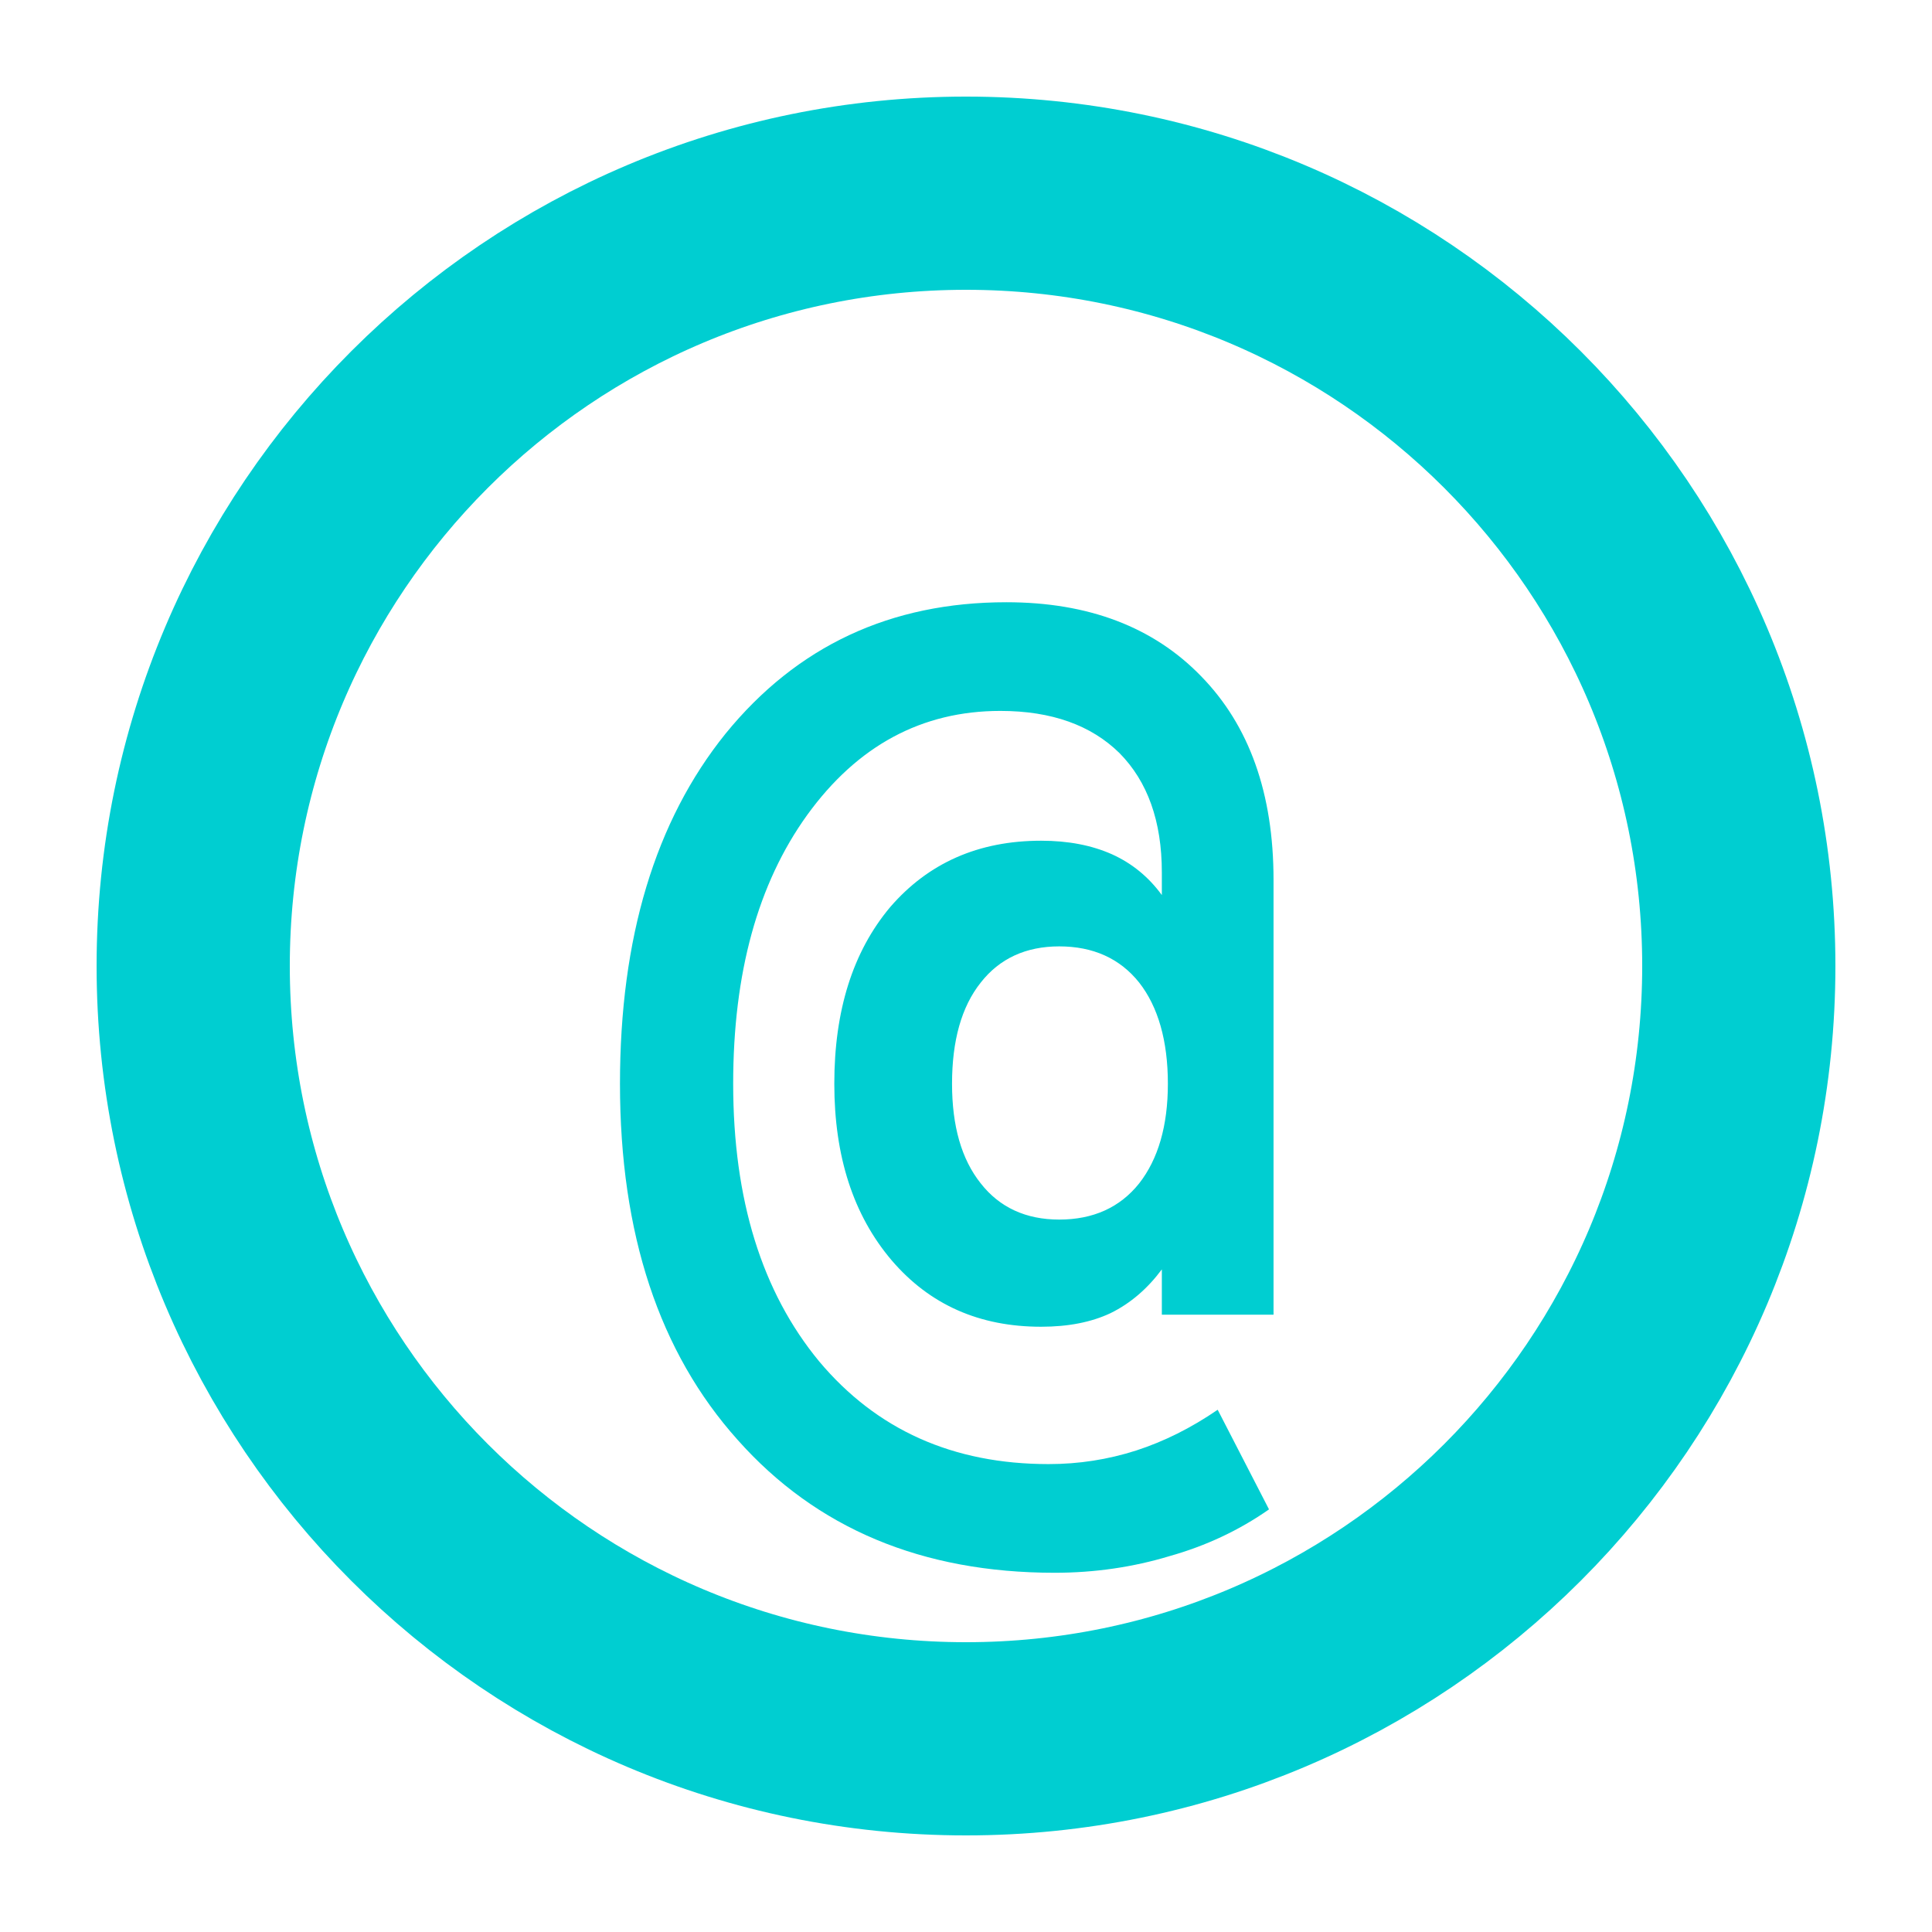
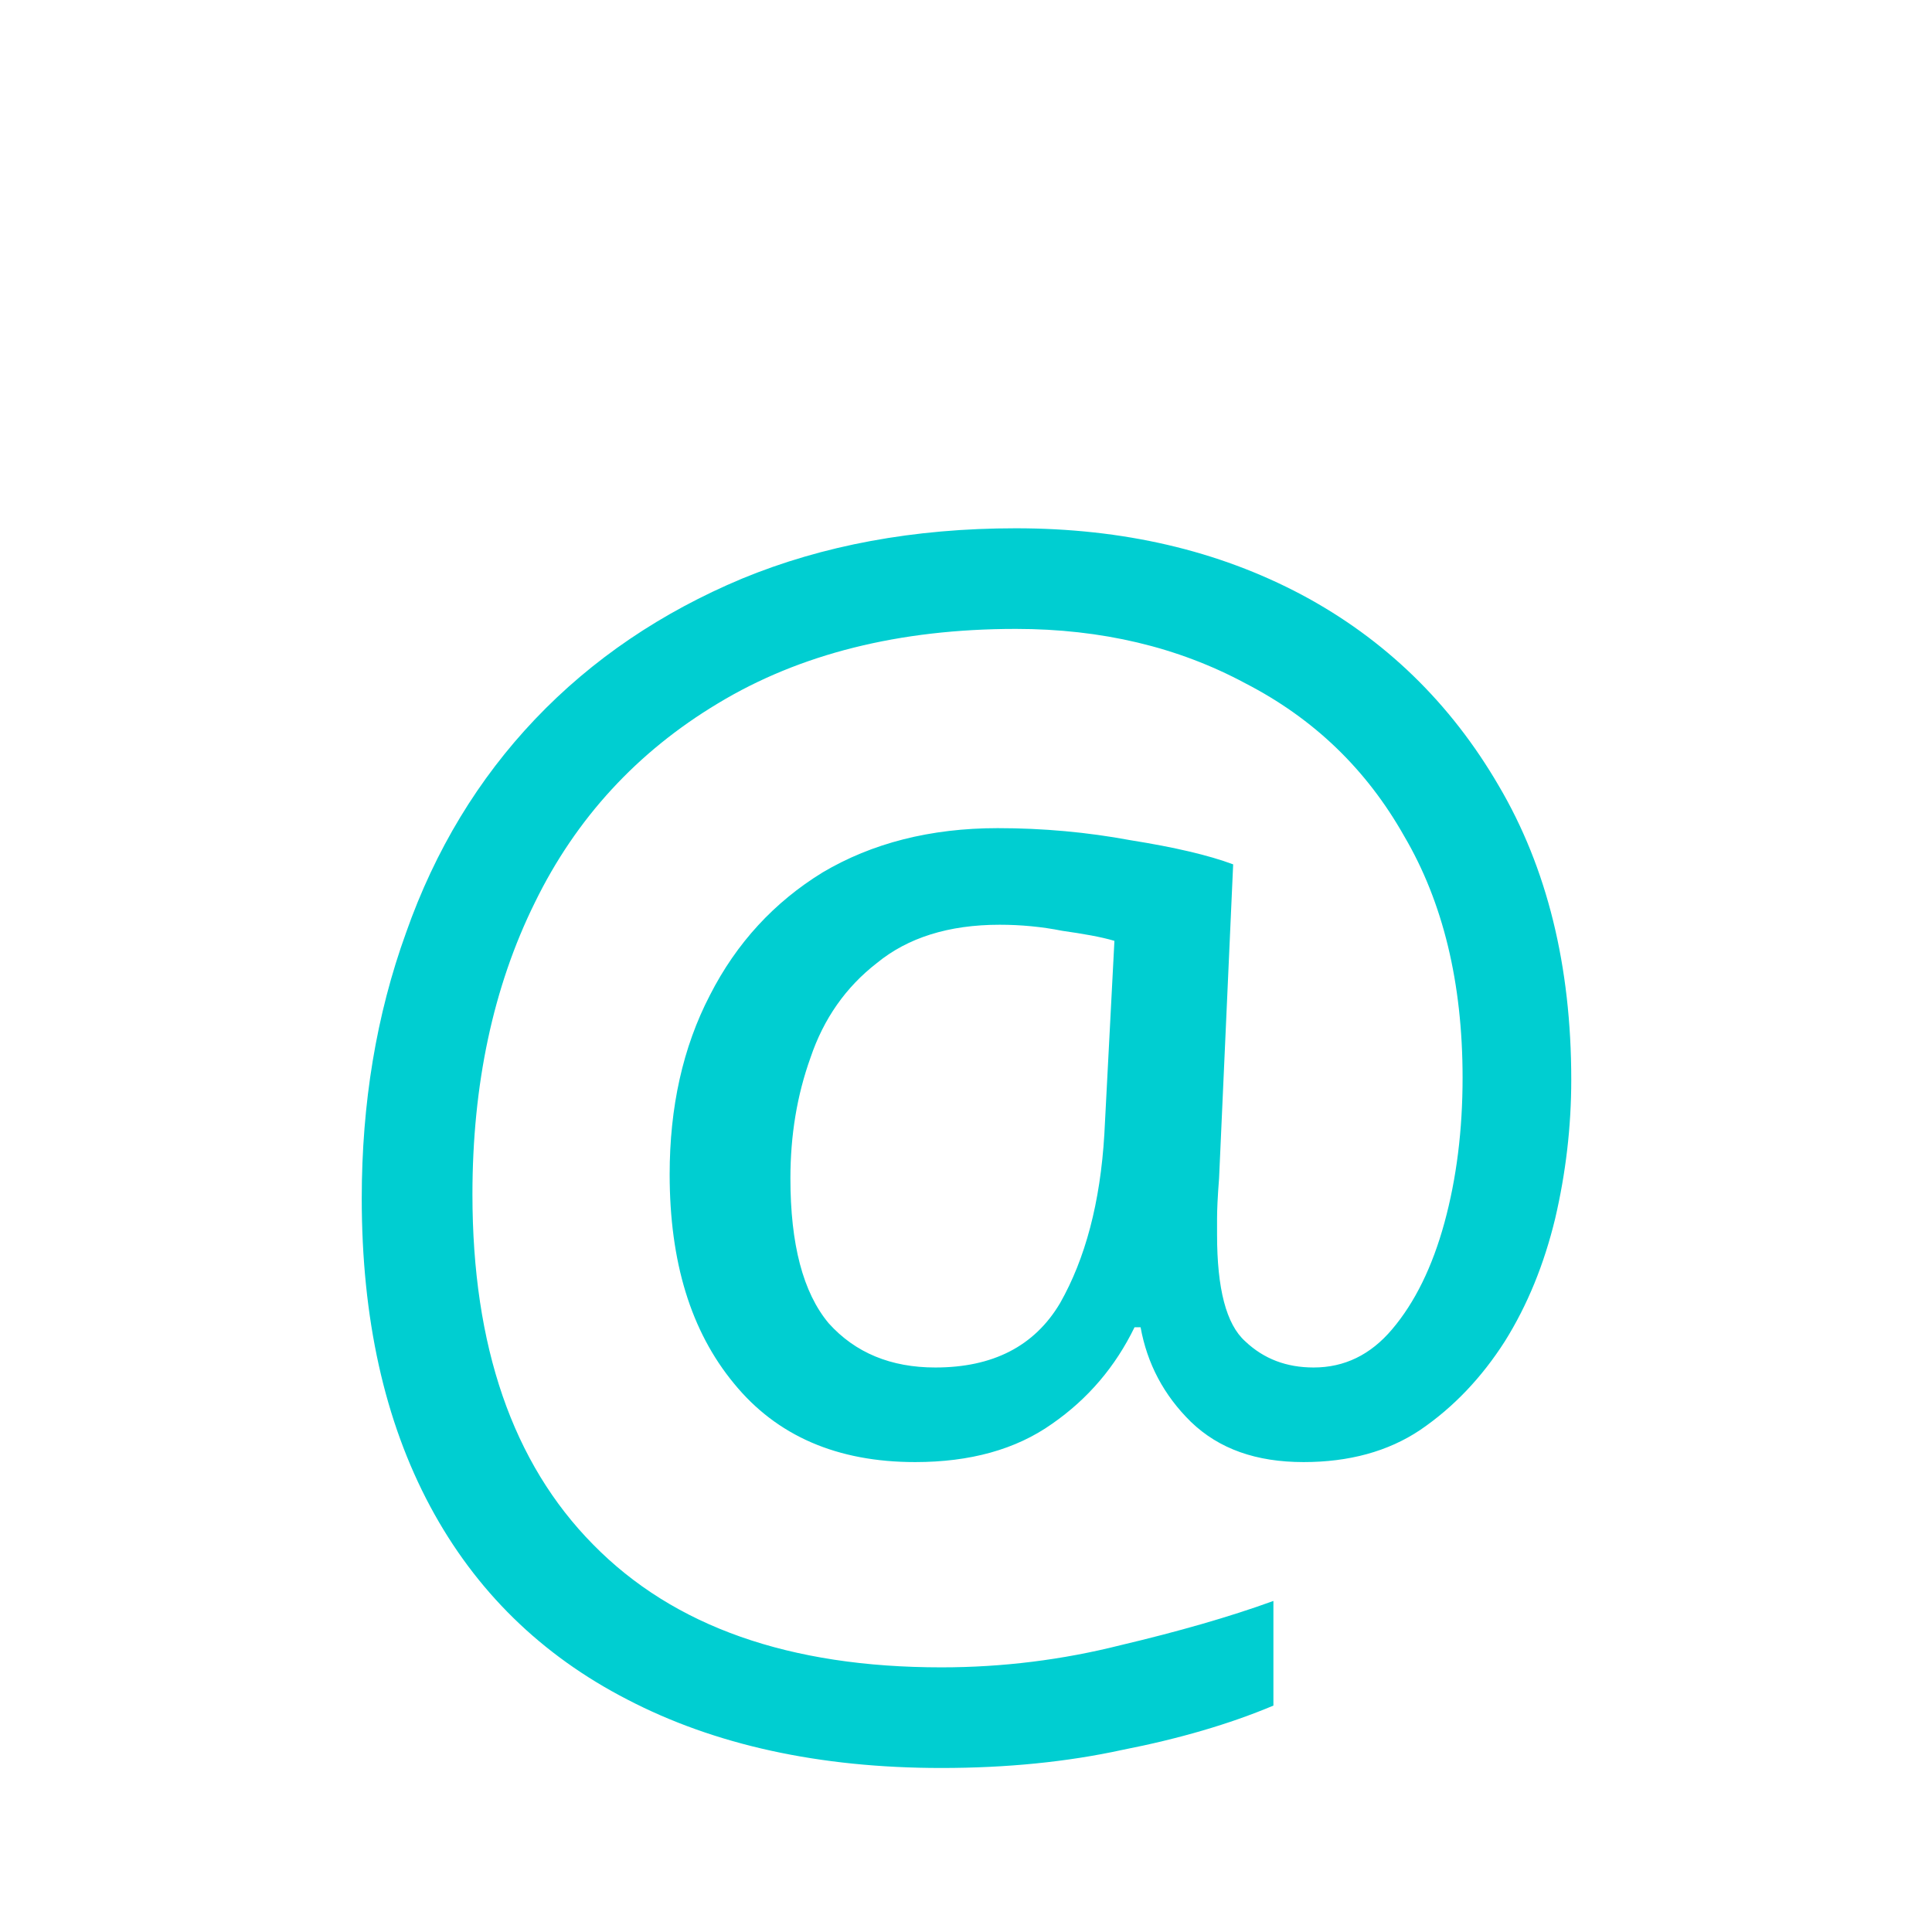
- <svg xmlns="http://www.w3.org/2000/svg" height="20" width="20" viewBox="0 0 20 20">
-   <text x="10" y="11" fill="darkturquoise" text-anchor="middle" dominant-baseline="middle" font-weight="bold" font-family="monospace">@</text>
-   <circle cx="10" cy="10" r="8" fill="none" stroke="darkturquoise" stroke-width="2px" />
+ <svg xmlns="http://www.w3.org/2000/svg" height="20" width="20" viewBox="0 0 15 15">
+   <text x="7.5" y="8.5" fill="darkturquoise" text-anchor="middle" dominant-baseline="middle" font-family="Verdana">@</text>
</svg>
